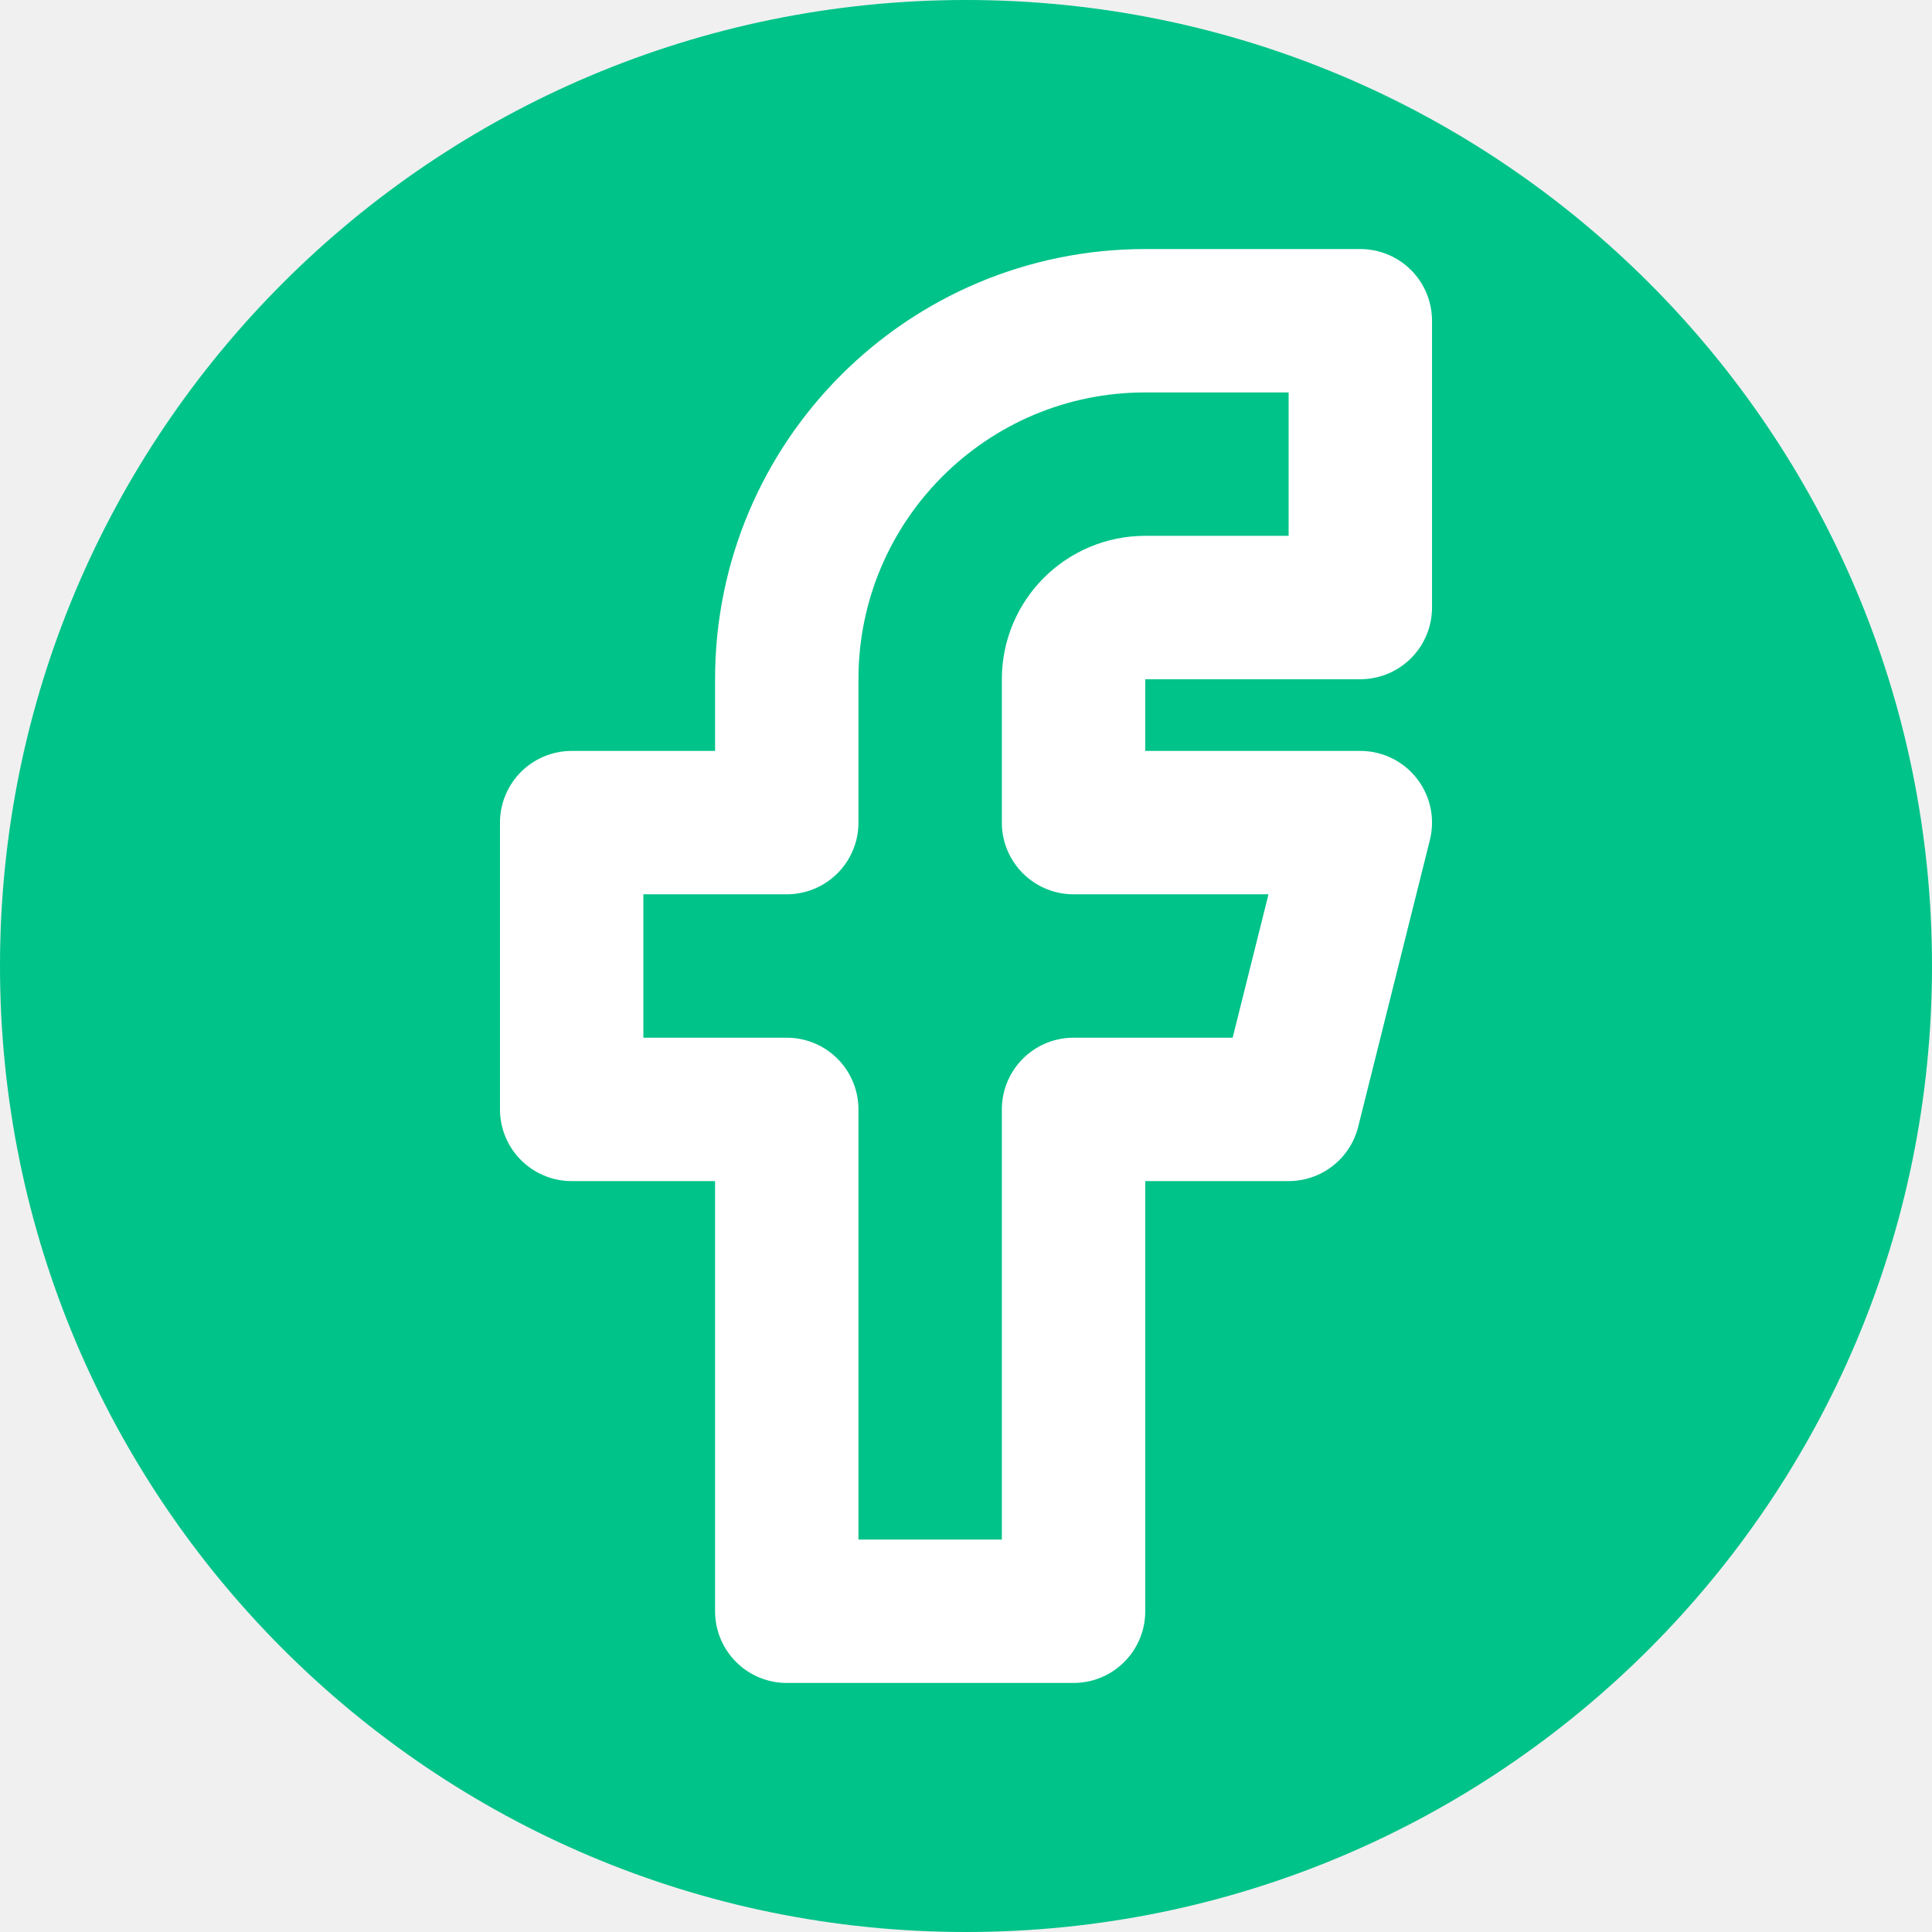
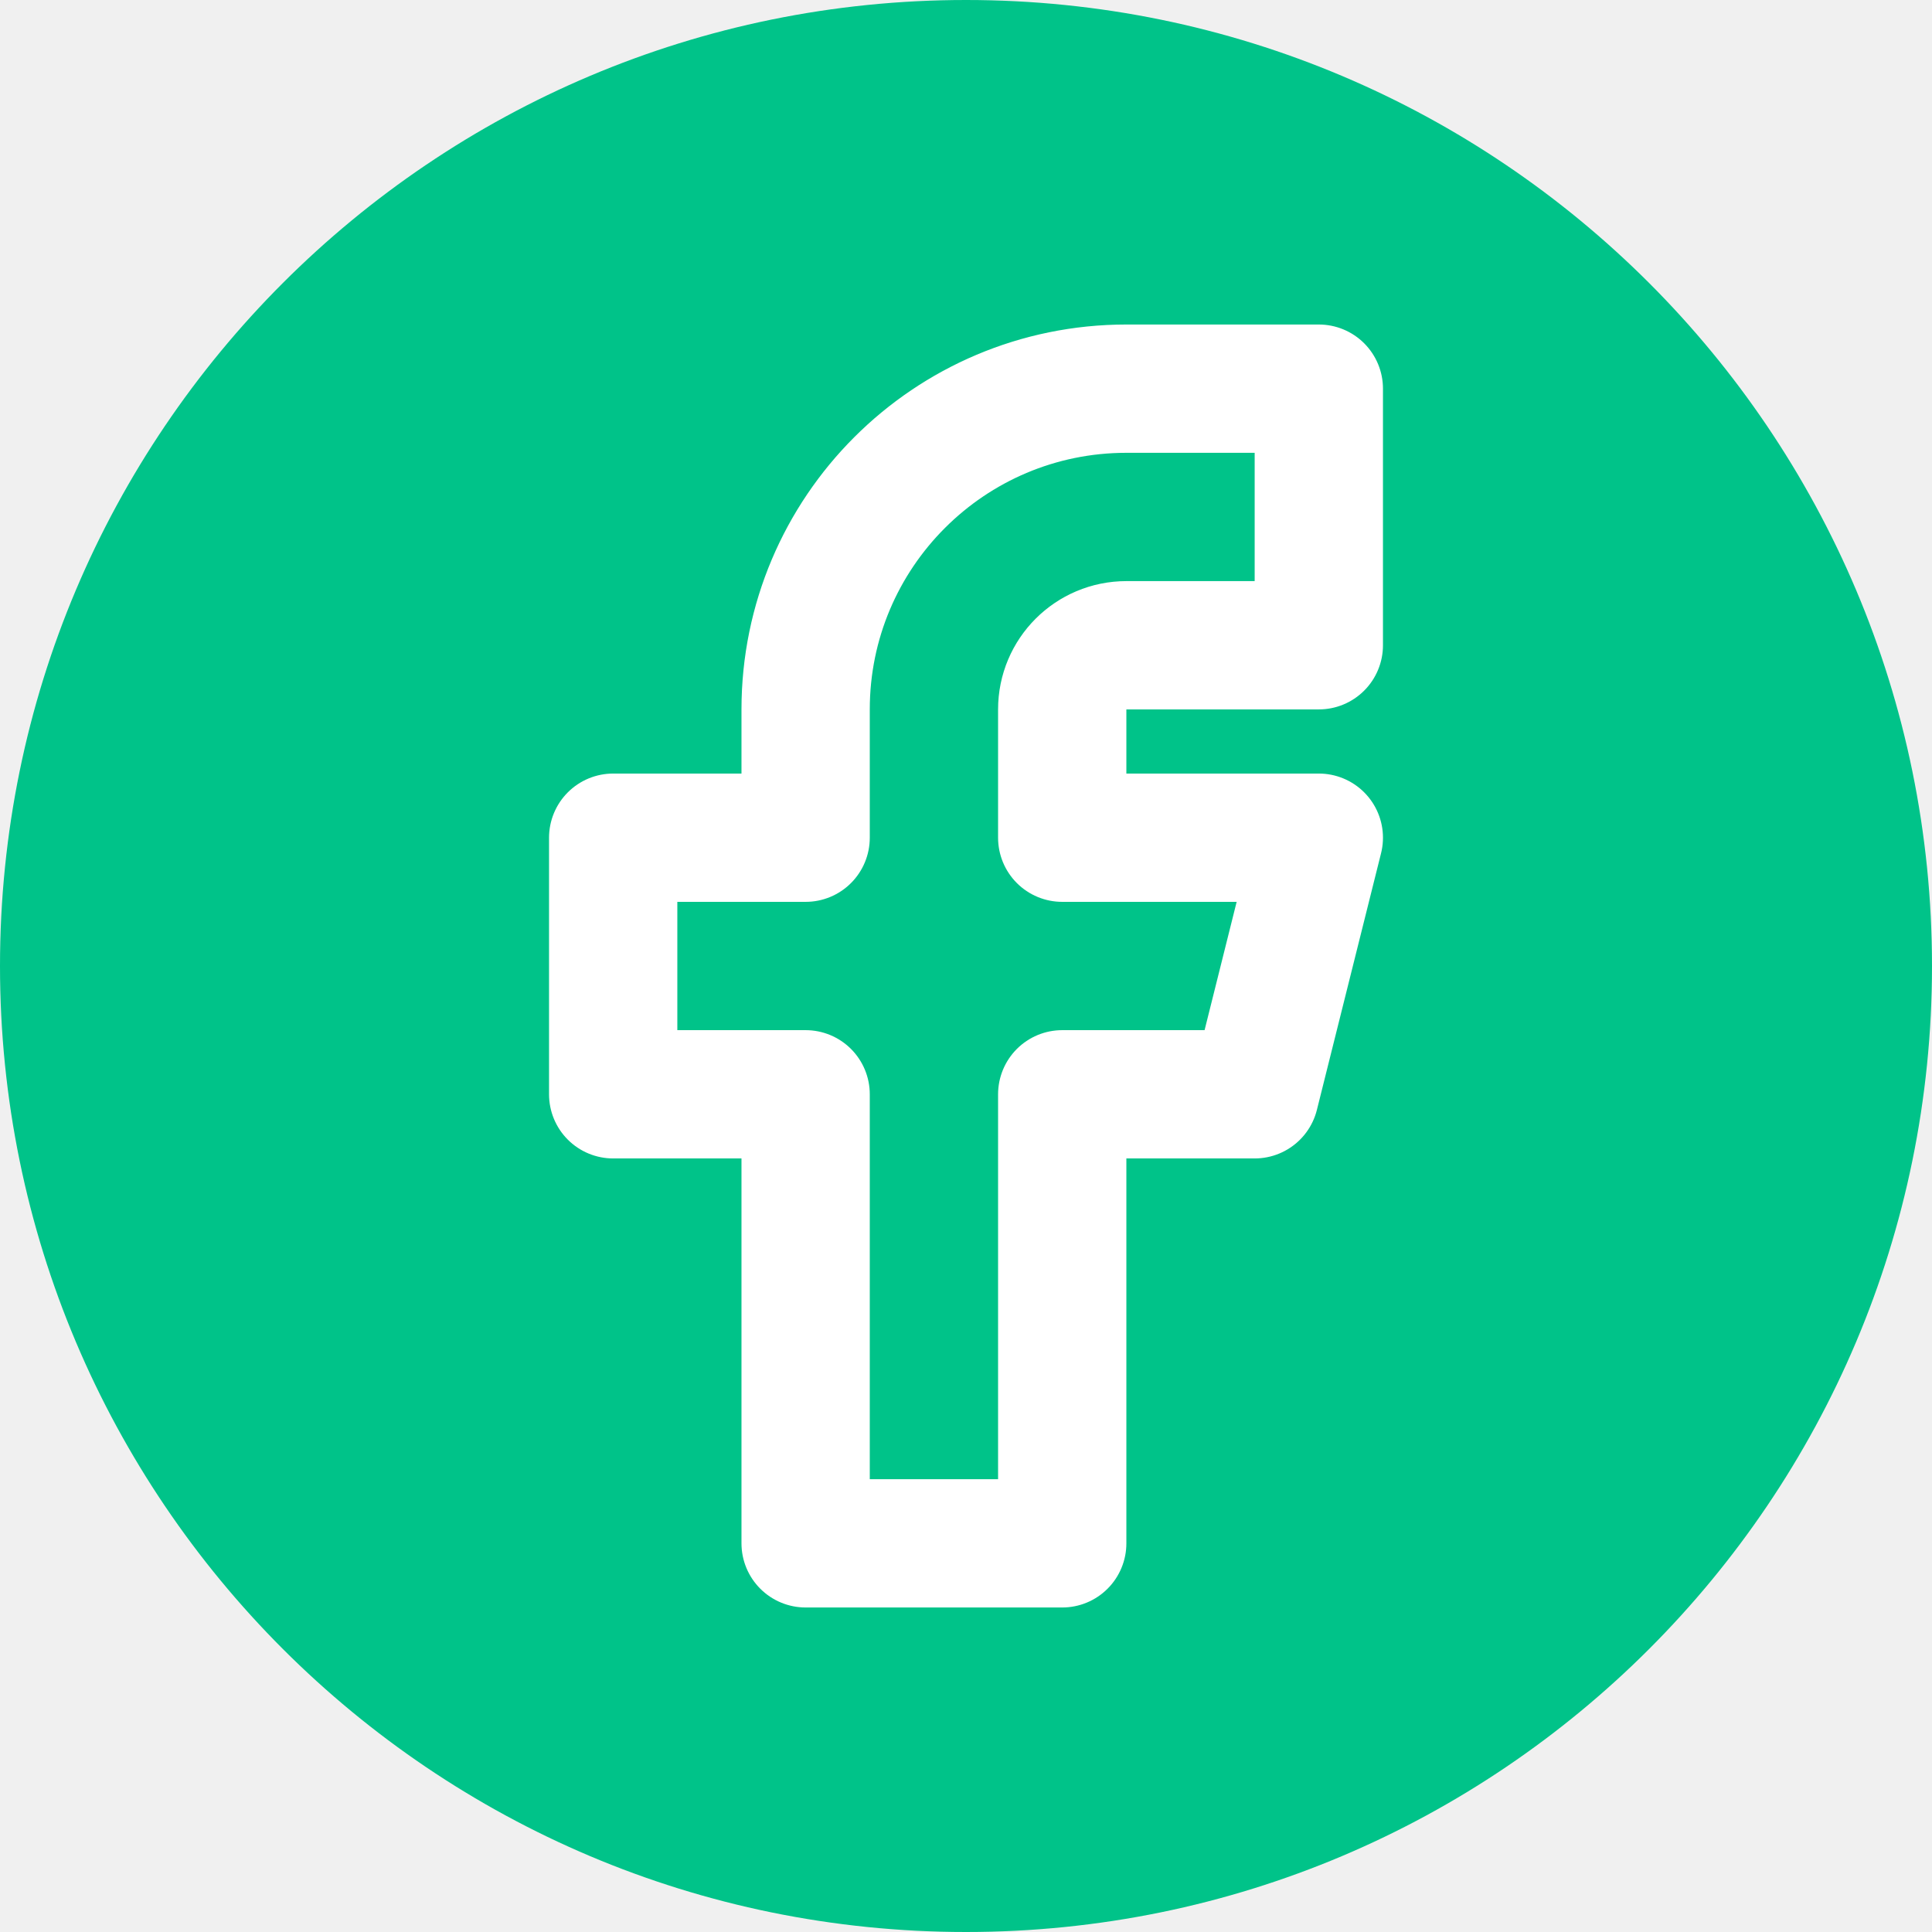
<svg xmlns="http://www.w3.org/2000/svg" class="icon icon-tabler icon-tabler-brand-facebook" width="256" height="256" viewBox="0 0 256 256" stroke-width="2" stroke="currentColor" fill="none" stroke-linecap="round" stroke-linejoin="round" version="1.1" id="svg794">
  <defs id="defs798" />
  <circle style="fill:#00c389;fill-opacity:1;stroke:none;stroke-width:10;stroke-dasharray:none;stroke-opacity:1" id="path3868" cx="128" cy="128" r="128" />
  <path stroke="none" d="M 0,0 H 24 V 24 H 0 Z" fill="none" id="path790" />
-   <path d="m 75.75,109 v 38 H 104.25 v 66.5 h 38 V 147 h 28.5 l 9.5,-38 H 142.25 V 90 a 9.5,9.5 0 0 1 9.5,-9.5 h 28.5 V 42.5 H 151.75 a 47.5,47.5 0 0 0 -47.5,47.5 V 109 H 75.75" id="path792" style="fill:none;stroke:#ffffff;stroke-width:19;stroke-opacity:1" />
+   <path d="m 81.25,111 v 34 H 106.75 v 59.5 h 34 V 145 h 25.5 l 8.5,-34 H 140.75 V 94 a 8.5,8.5 0 0 1 8.5,-8.5 h 25.5 V 51.5 H 149.25 a 42.5,42.5 0 0 0 -42.5,42.5 V 111 H 81.25" id="path792" style="fill:none;stroke:#ffffff;stroke-width:17;stroke-opacity:1" />
</svg>
